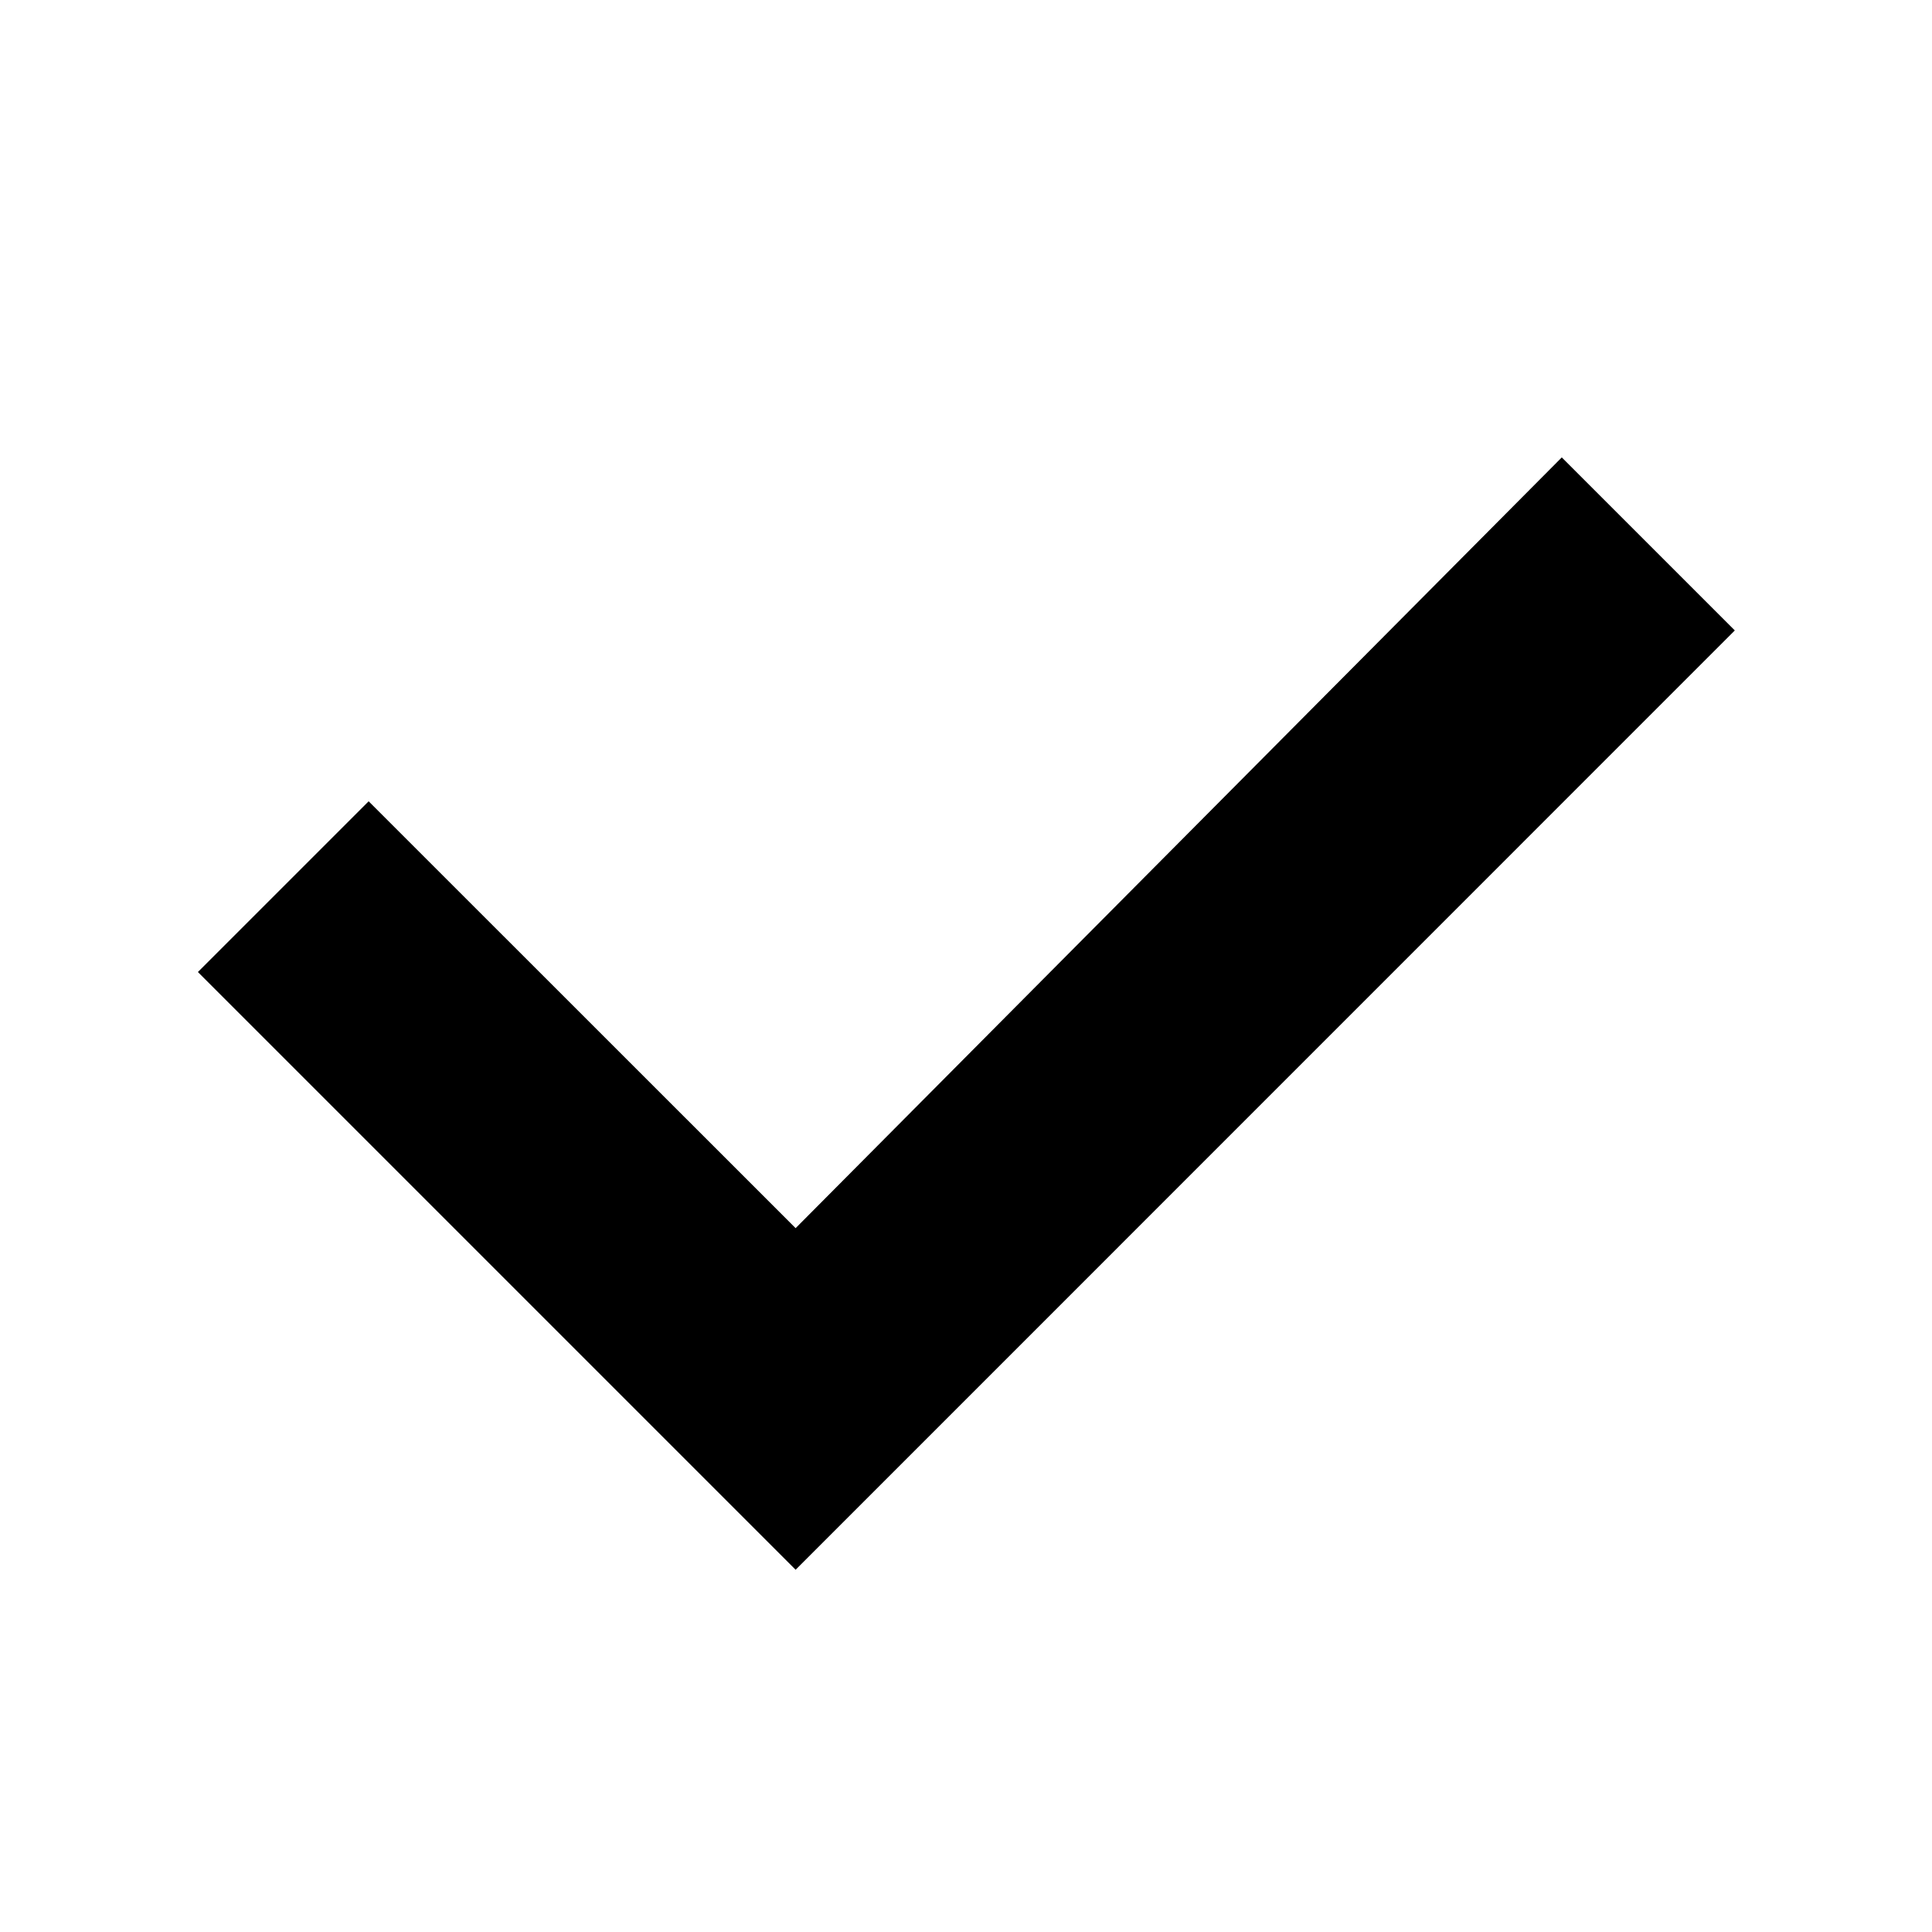
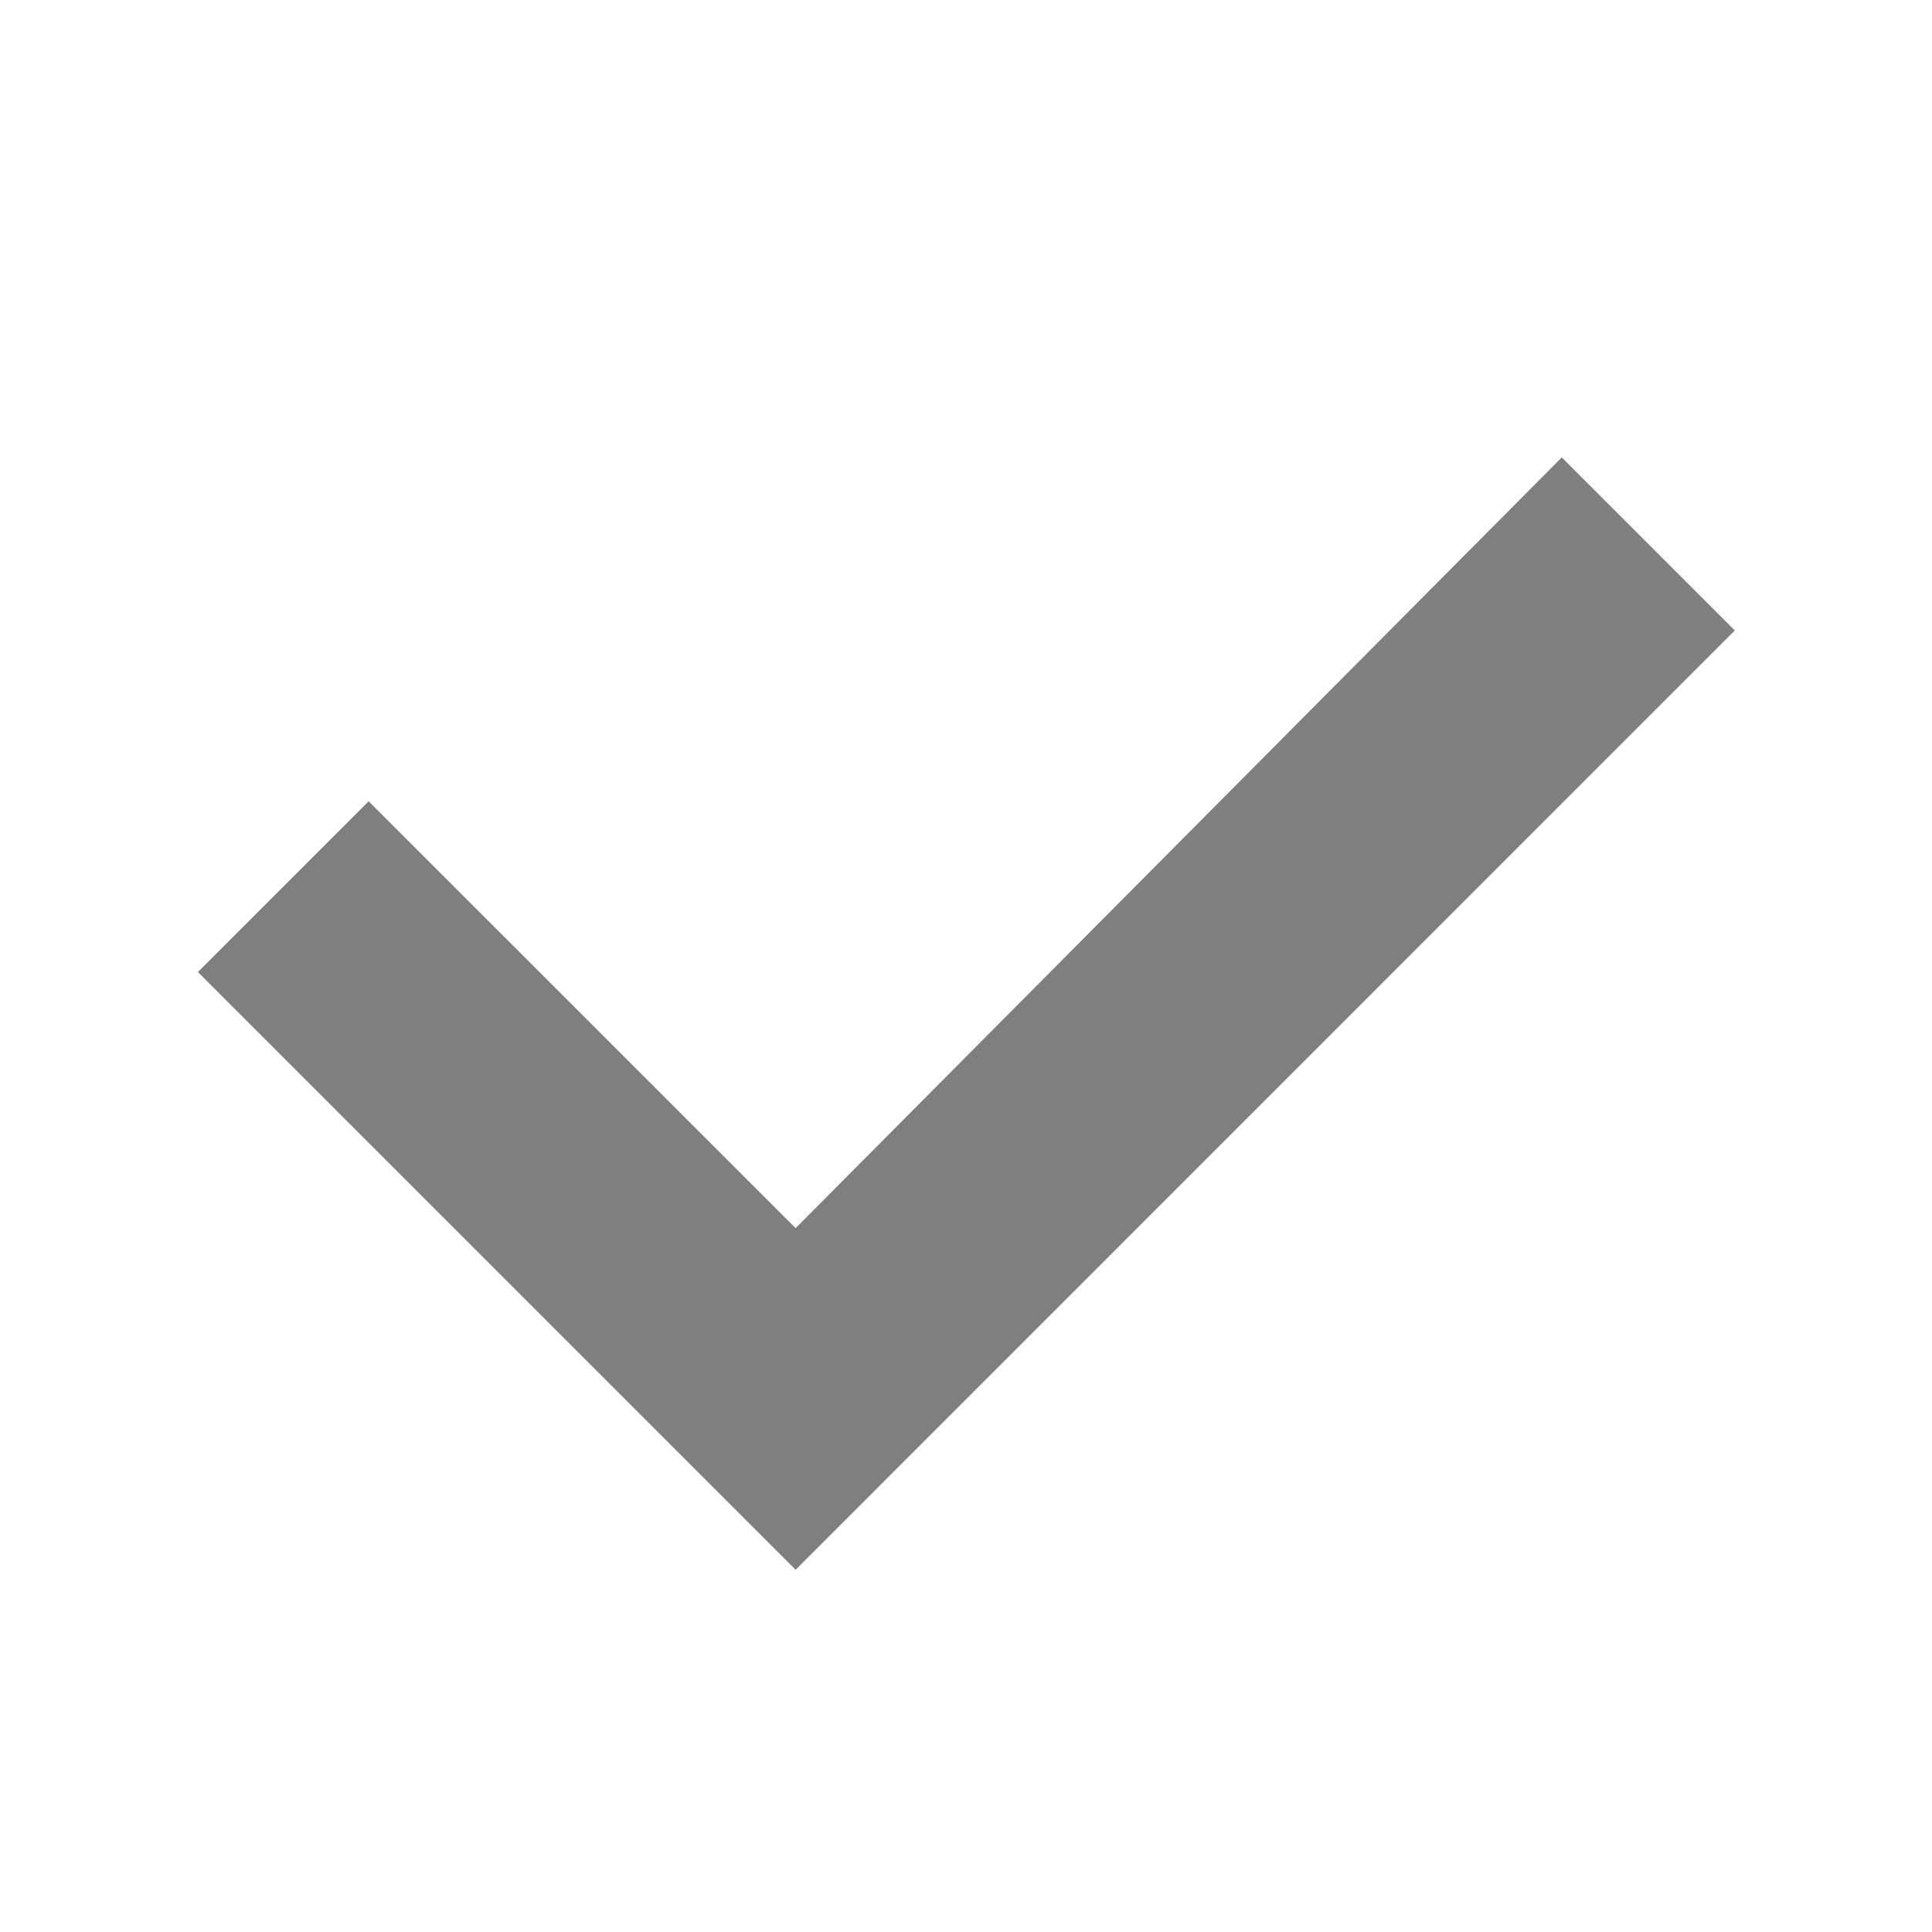
- <svg xmlns="http://www.w3.org/2000/svg" xml:space="preserve" overflow="visible" height="16px" viewBox="-0.5 -0.5 16 16" width="16px" version="1.1" y="0px" x="0px" enable-background="new -0.5 -0.5 16 16">
-   <g transform="matrix(-1 0 0 -1 17.451 1056.3)">
+ <svg xmlns="http://www.w3.org/2000/svg" enable-background="new -0.5 -0.5 16 16" xml:space="preserve" height="16px" viewBox="-0.5 -0.5 16 16" width="16px" version="1.1" y="0px" x="0px" overflow="visible">
+   <g opacity=".5" transform="matrix(-1 0 0 -1 17.451 1056.3)">
    <path d="m11.362 1043.8 4.95 4.95-1.414 1.414-3.536-3.535-6.345 6.383-1.433-1.433z" />
  </g>
</svg>
